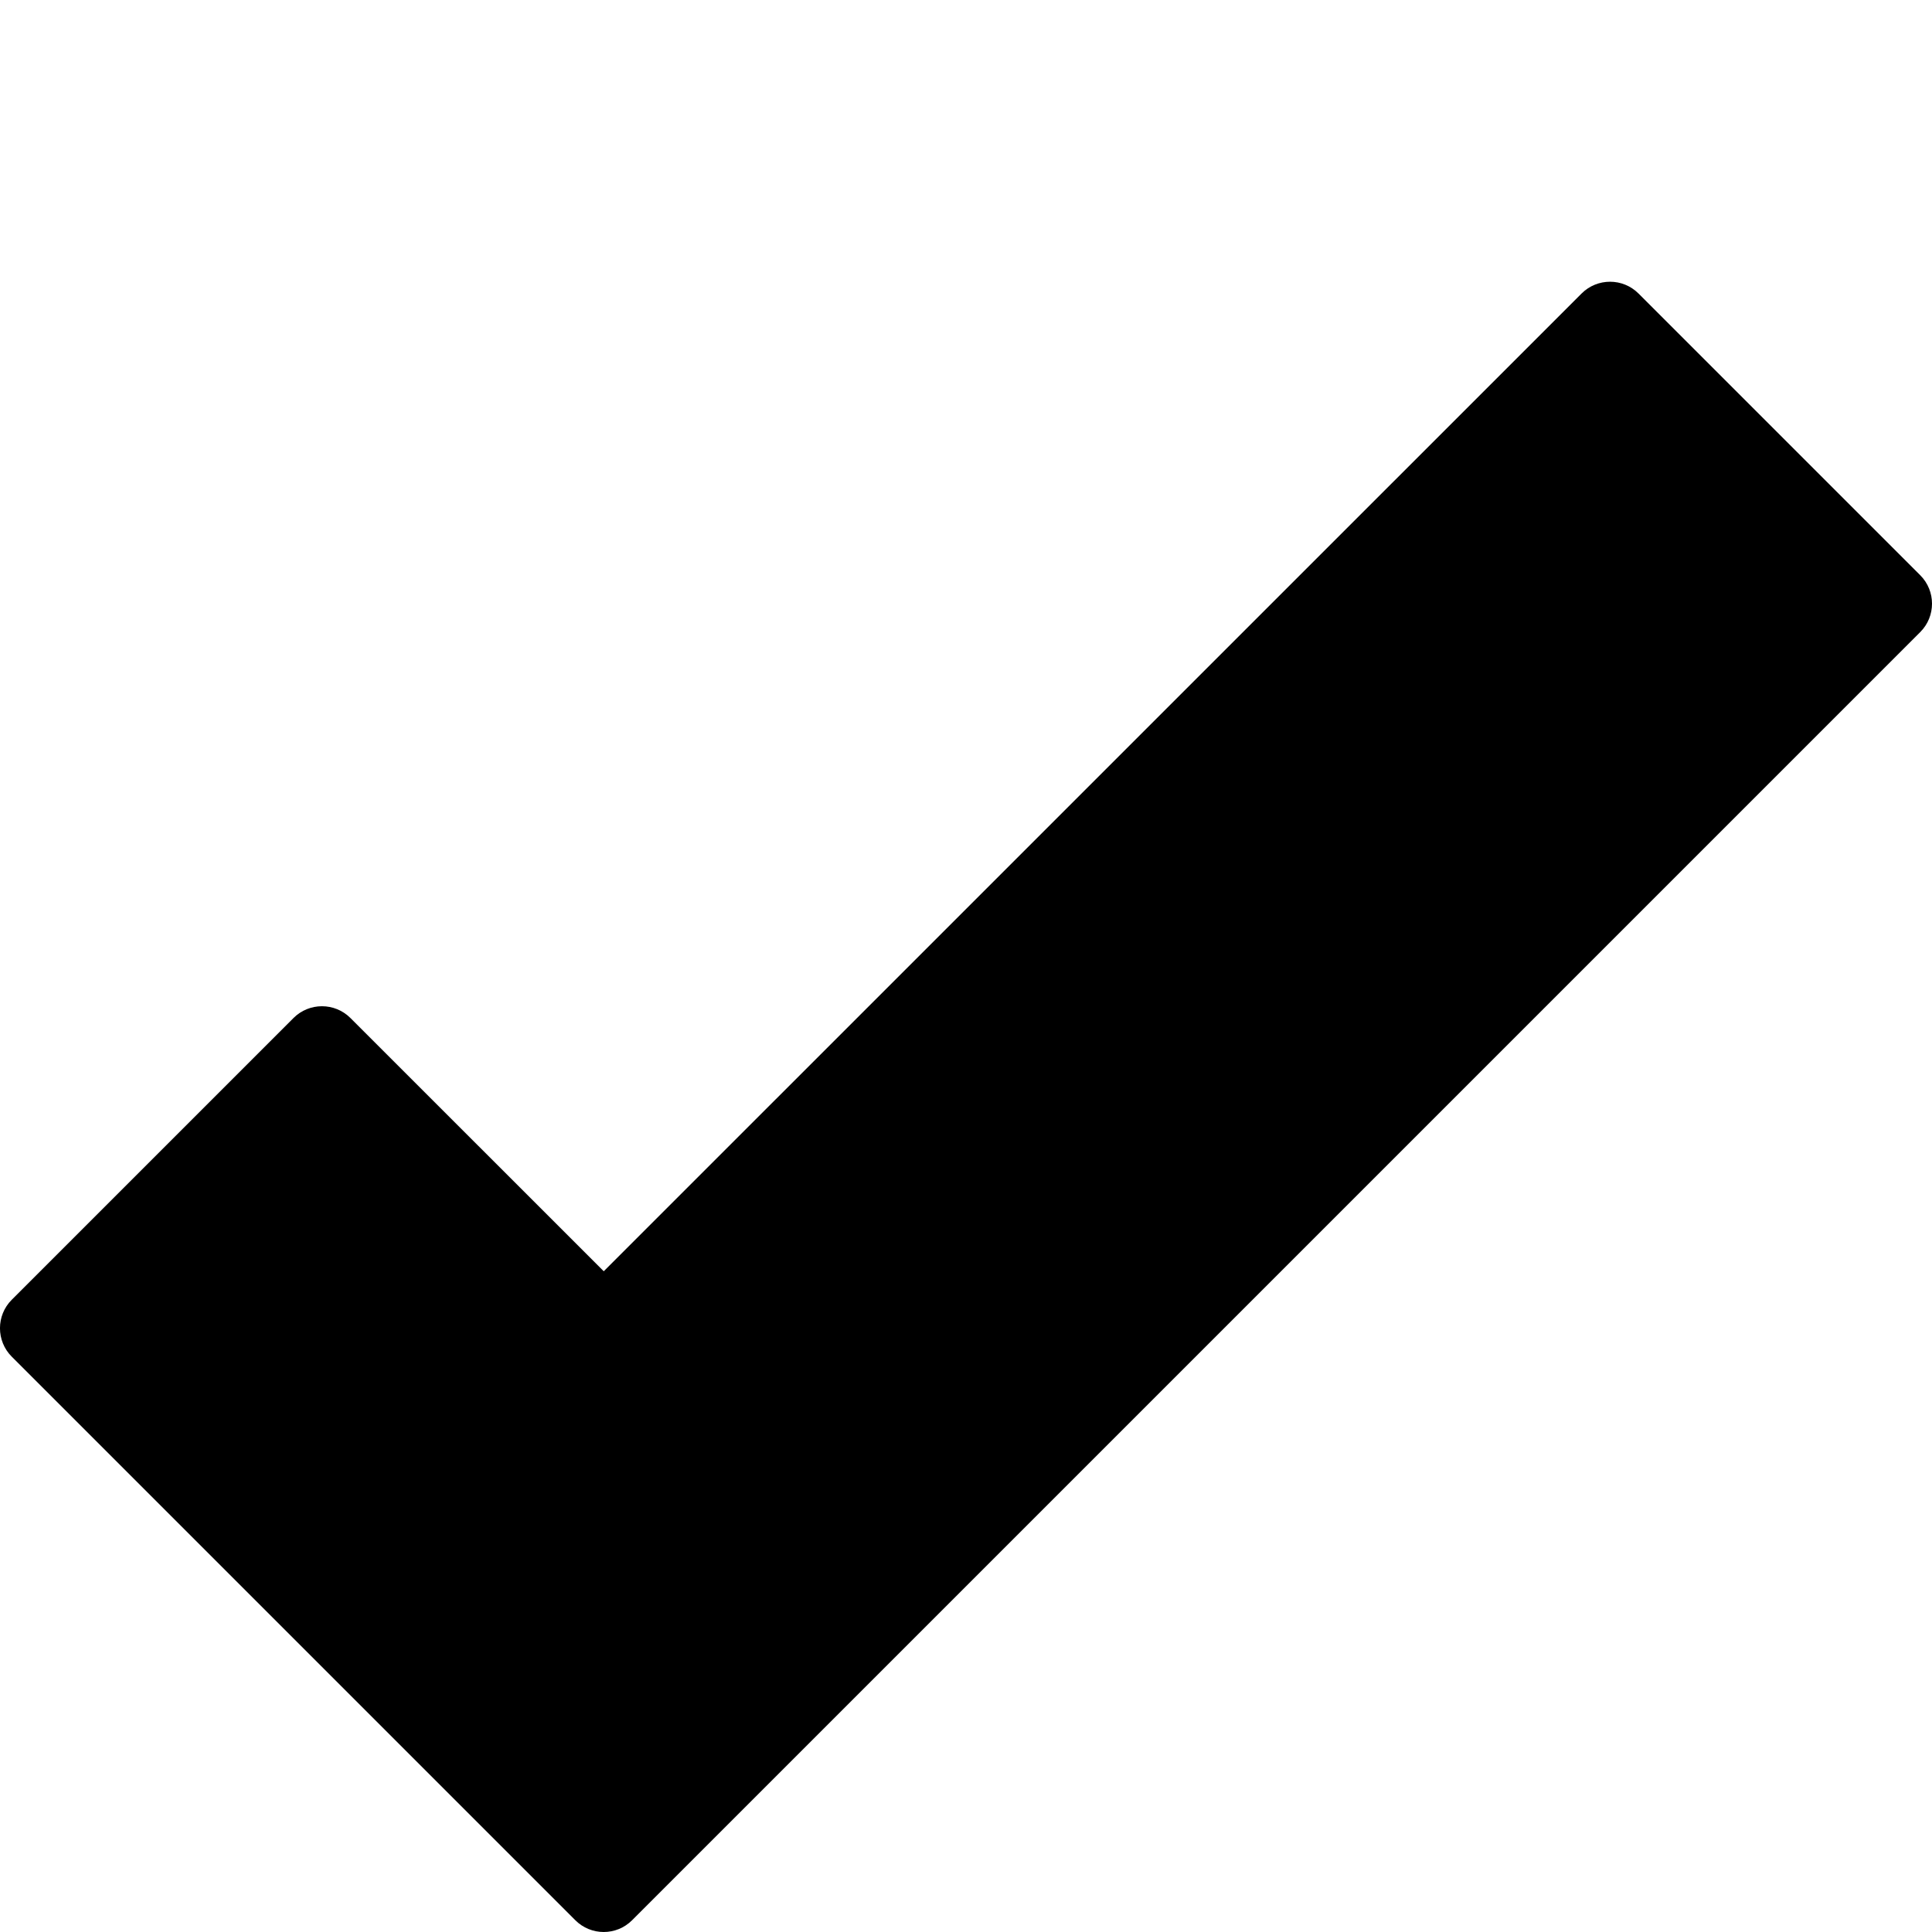
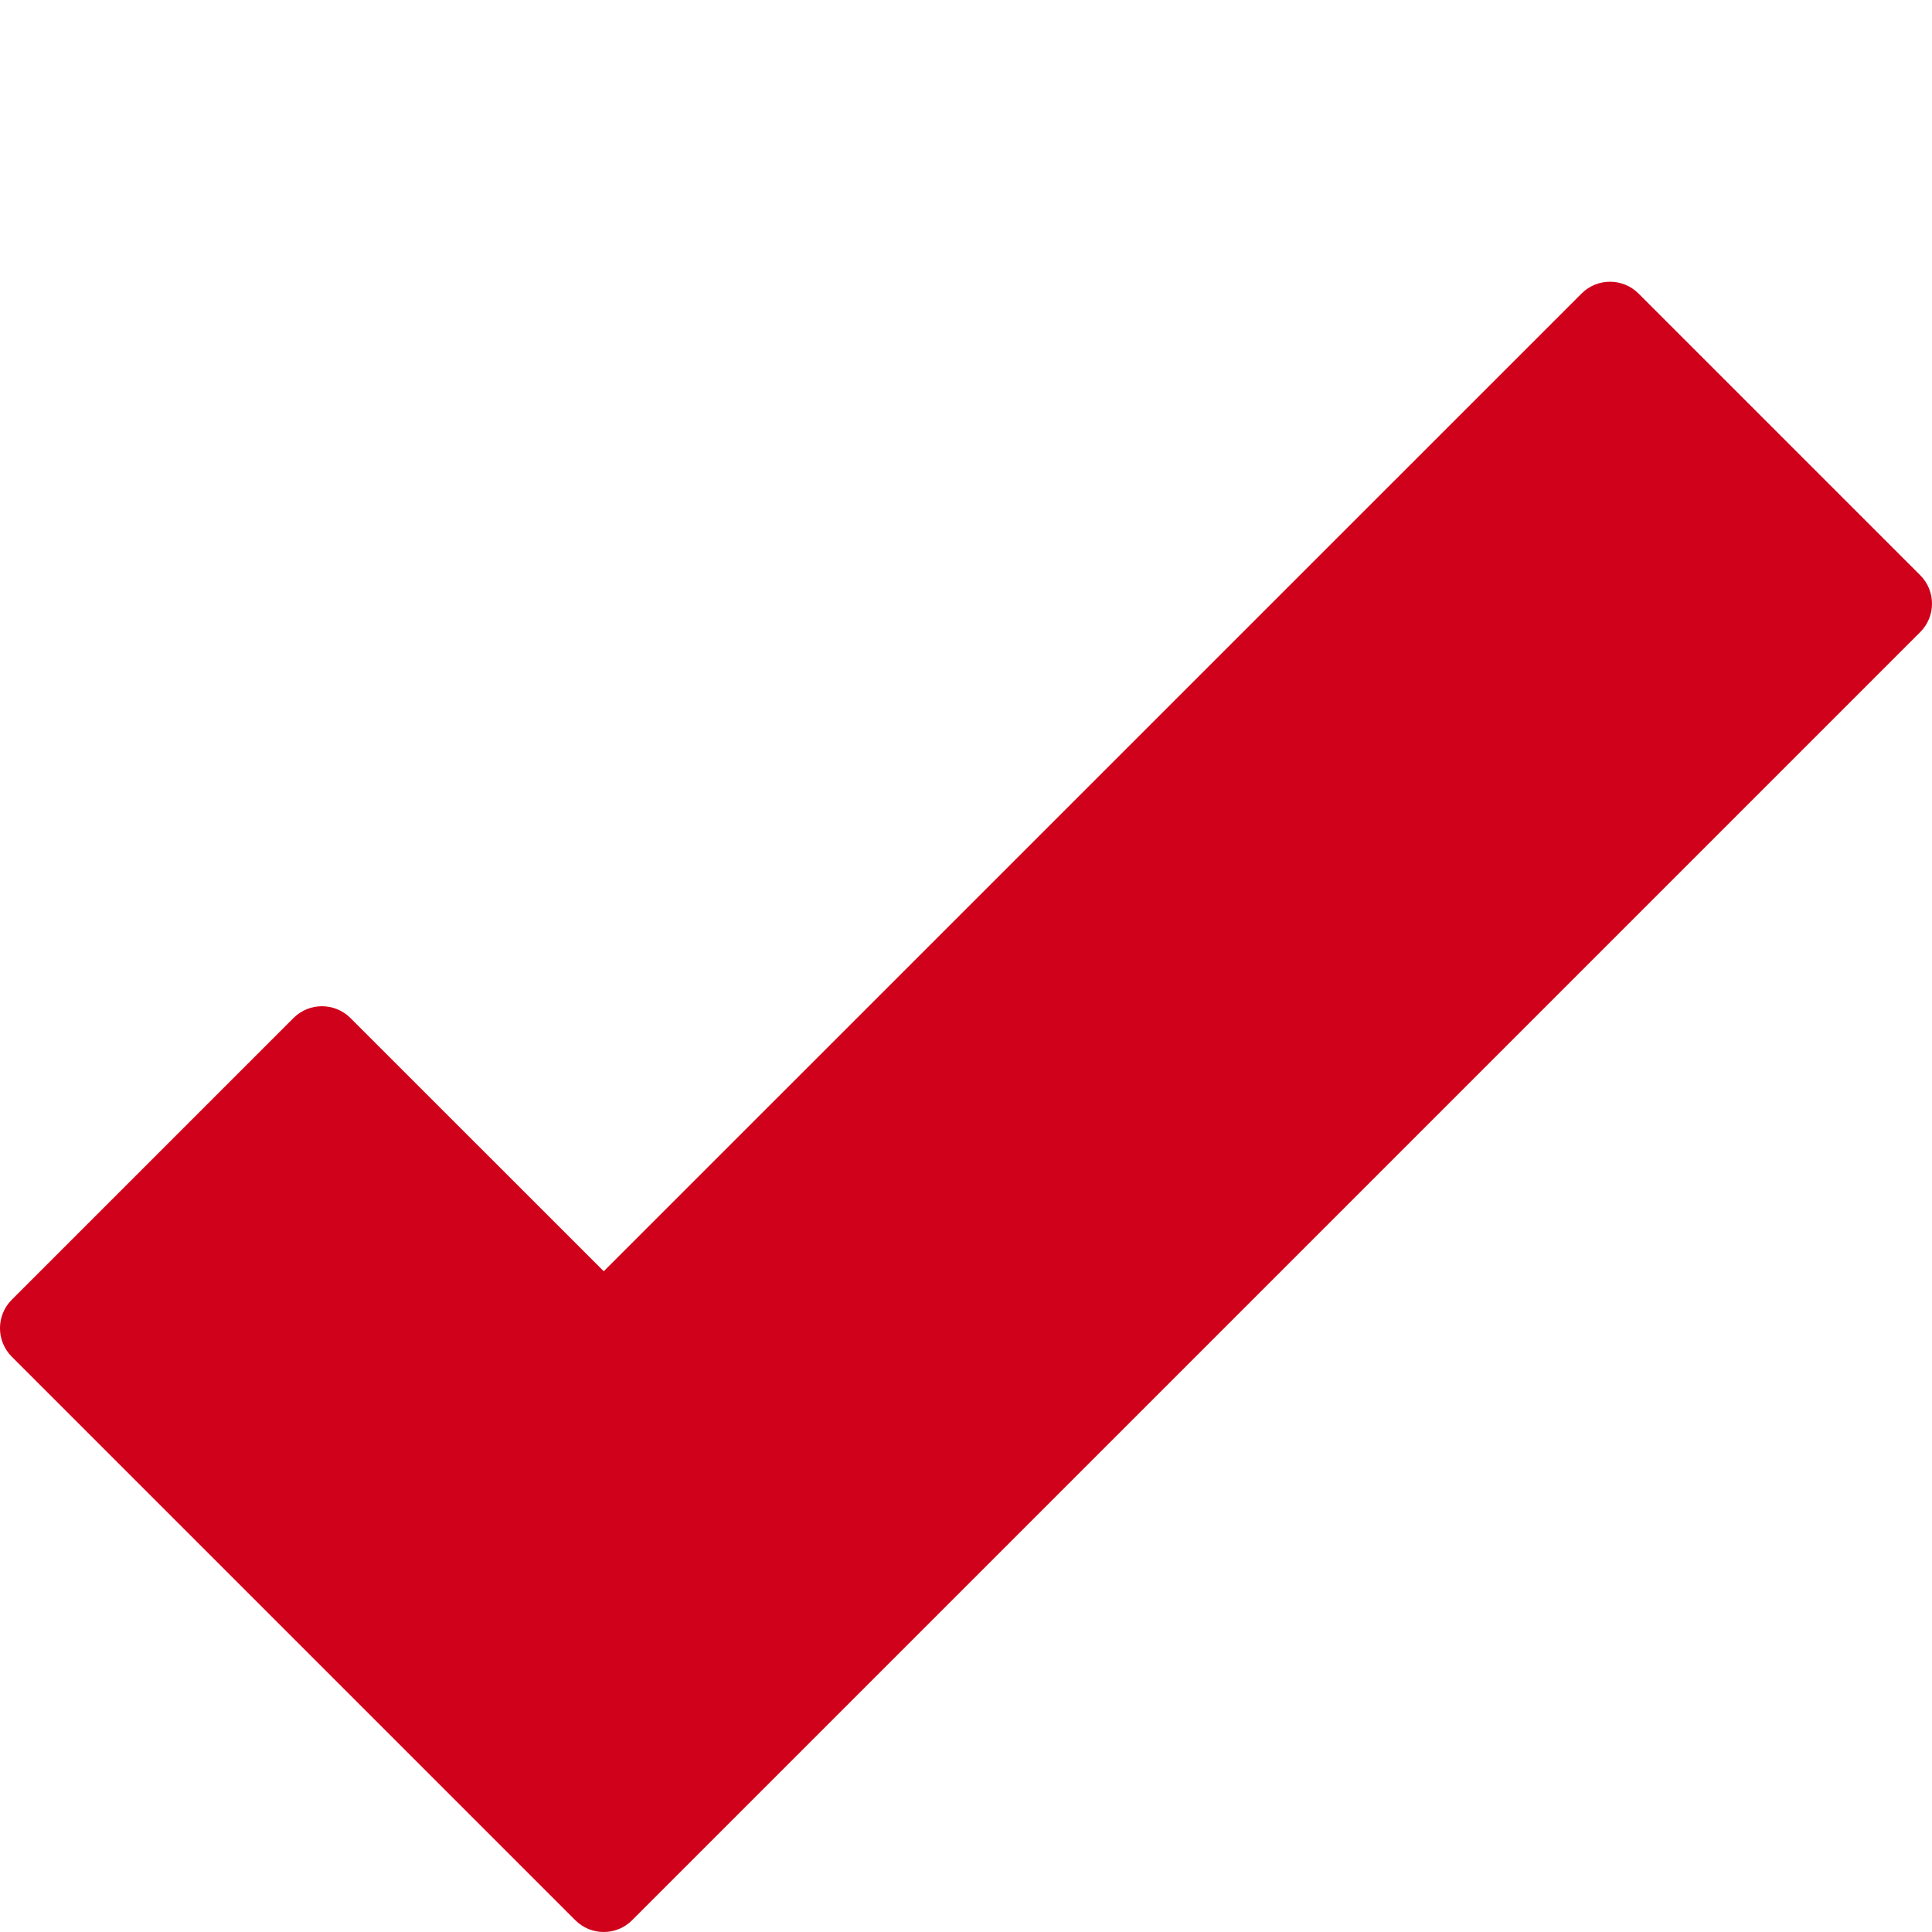
- <svg xmlns="http://www.w3.org/2000/svg" version="1.1" x="0px" y="0px" width="24px" height="24px" viewBox="0 0 24 24" enable-background="new 0 0 24 24" xml:space="preserve">
-   <g id="Filled_Icons_1_">
-     <g id="Filled_Icons">
-       <path d="M23.854,7.146l-3.5-3.5c-0.195-0.195-0.512-0.195-0.707,0L7.5,15.792l-3.147-3.146c-0.195-0.195-0.512-0.195-0.707,0    l-3.5,3.5c-0.195,0.195-0.195,0.512,0,0.707l7,7c0.195,0.196,0.512,0.196,0.707,0l16-16C24.049,7.658,24.049,7.341,23.854,7.146z" />
+ <svg xmlns="http://www.w3.org/2000/svg" version="1.1" x="0px" y="0px" width="24px" height="24px" viewBox="0 0 24 24" enable-background="new 0 0 24 24" xml:space="preserve" id="svg4582">
+   <defs id="defs4586" />
+   <g id="Filled_Icons_1_" style="fill:#d0021b;fill-opacity:1">
+     <g id="Filled_Icons" style="fill:#d0021b;fill-opacity:1">
+       <path d="M23.854,7.146l-3.5-3.5c-0.195-0.195-0.512-0.195-0.707,0L7.5,15.792l-3.147-3.146c-0.195-0.195-0.512-0.195-0.707,0    l-3.5,3.5c-0.195,0.195-0.195,0.512,0,0.707l7,7c0.195,0.196,0.512,0.196,0.707,0l16-16C24.049,7.658,24.049,7.341,23.854,7.146z" id="path4574" style="fill:#d0021b;fill-opacity:1" />
    </g>
-     <g id="New_icons">
+     <g id="New_icons" style="fill:#d0021b;fill-opacity:1">
	</g>
  </g>
  <g id="Invisible_Shape">
-     <rect fill="none" width="24" height="24" />
+     <rect fill="none" width="24" height="24" id="rect4579" />
  </g>
</svg>
